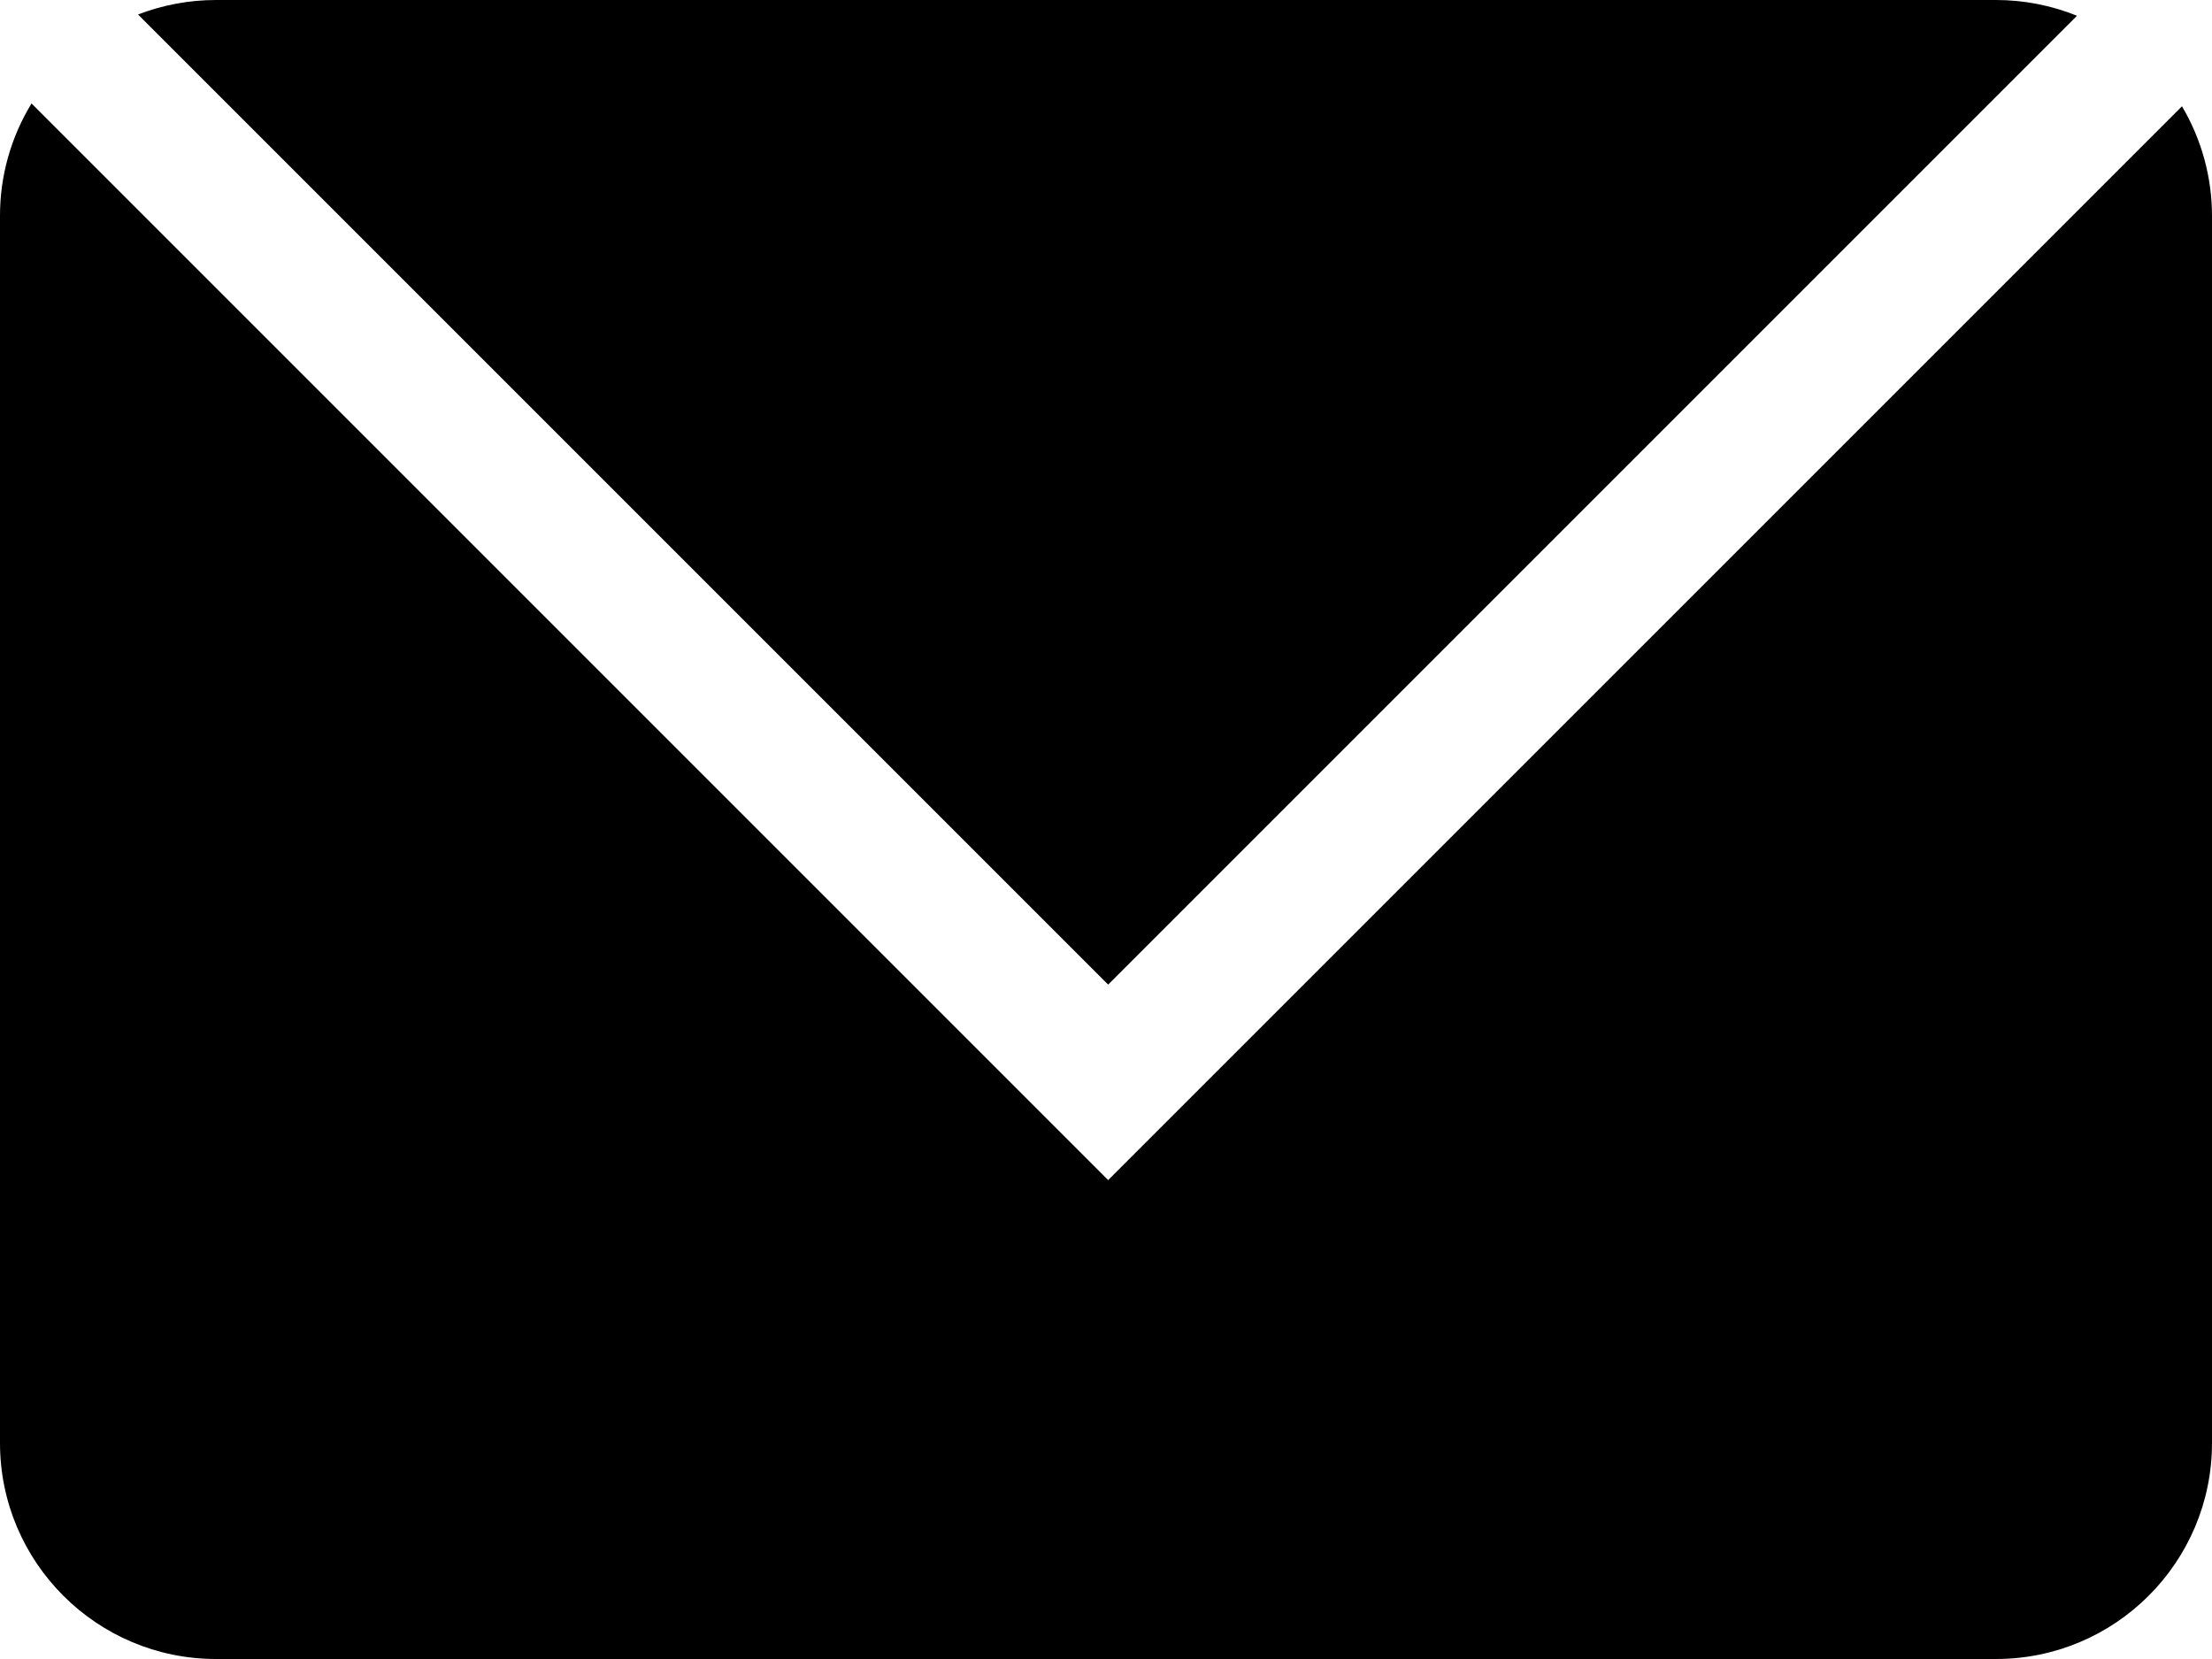
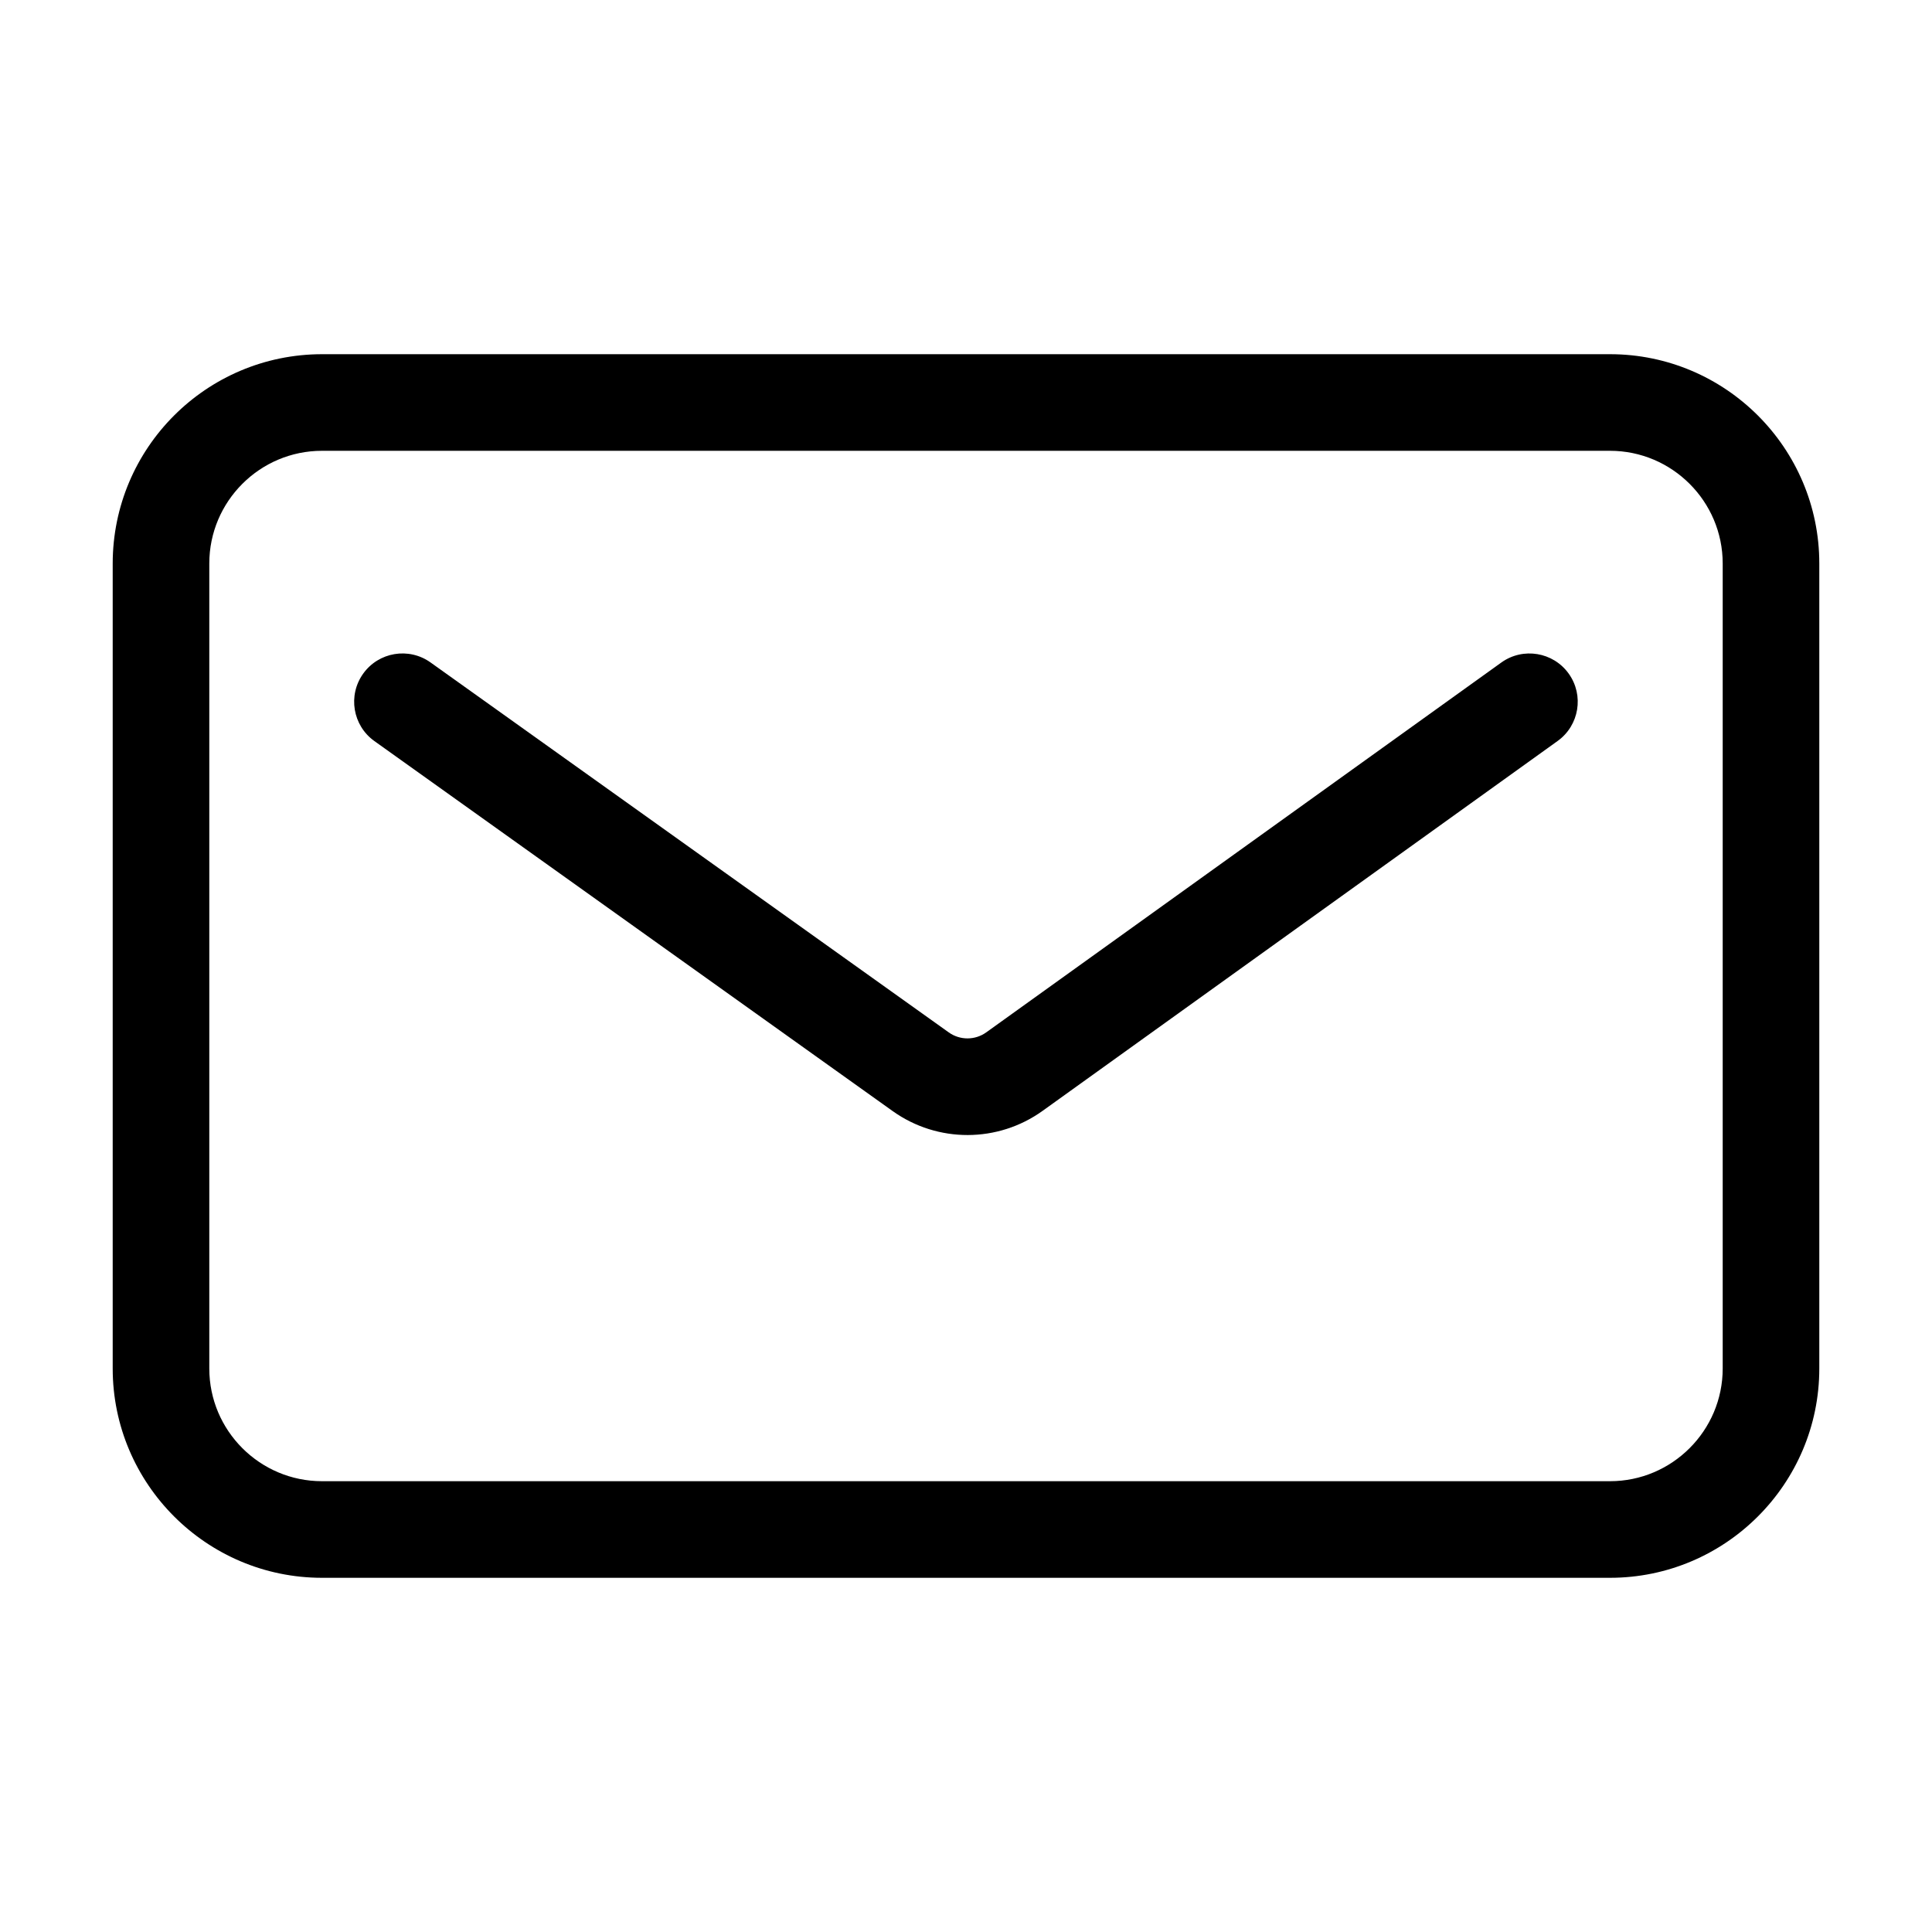
- <svg xmlns="http://www.w3.org/2000/svg" width="128" height="96">
-   <path d="M64.125 56.975L120.188.912A12.476 12.476 0 0 0 115.5 0h-103c-1.588 0-3.113.3-4.513.838l56.138 56.137z" />
-   <path d="M64.125 68.287l-62.3-62.3A12.42 12.42 0 0 0 0 12.5v71C0 90.4 5.6 96 12.5 96h103c6.9 0 12.5-5.6 12.5-12.5v-71a12.47 12.47 0 0 0-1.737-6.35L64.125 68.287z" />
+ <svg xmlns="http://www.w3.org/2000/svg" t="1572402487603" class="icon" viewBox="0 0 1024 1024" version="1.1" p-id="19042" width="200" height="200">
+   <defs>
+     <style type="text/css" />
+   </defs>
+   <path d="M853.333 187.733H170.667A111.019 111.019 0 0 0 59.733 298.667v426.666c0 61.184 49.792 110.934 110.934 110.934h682.666c61.184 0 110.934-49.792 110.934-110.934V298.667c0-61.184-49.75-110.934-110.934-110.934z m59.734 537.6c0 32.939-26.838 59.734-59.734 59.734H170.667c-32.939 0-59.734-26.795-59.734-59.734V298.667c0-32.939 26.795-59.734 59.734-59.734h682.666c32.896 0 59.734 26.795 59.734 59.734v426.666z m-81.622-368.298a25.6 25.6 0 0 1-5.888 35.712L552.62 588.757a68.267 68.267 0 0 1-79.446 0.171l-274.73-196.139a25.6 25.6 0 0 1 29.738-41.685L502.87 547.2a17.067 17.067 0 0 0 19.883-0.043l272.981-196.01a25.6 25.6 0 0 1 35.712 5.888z" p-id="19043" />
</svg>
